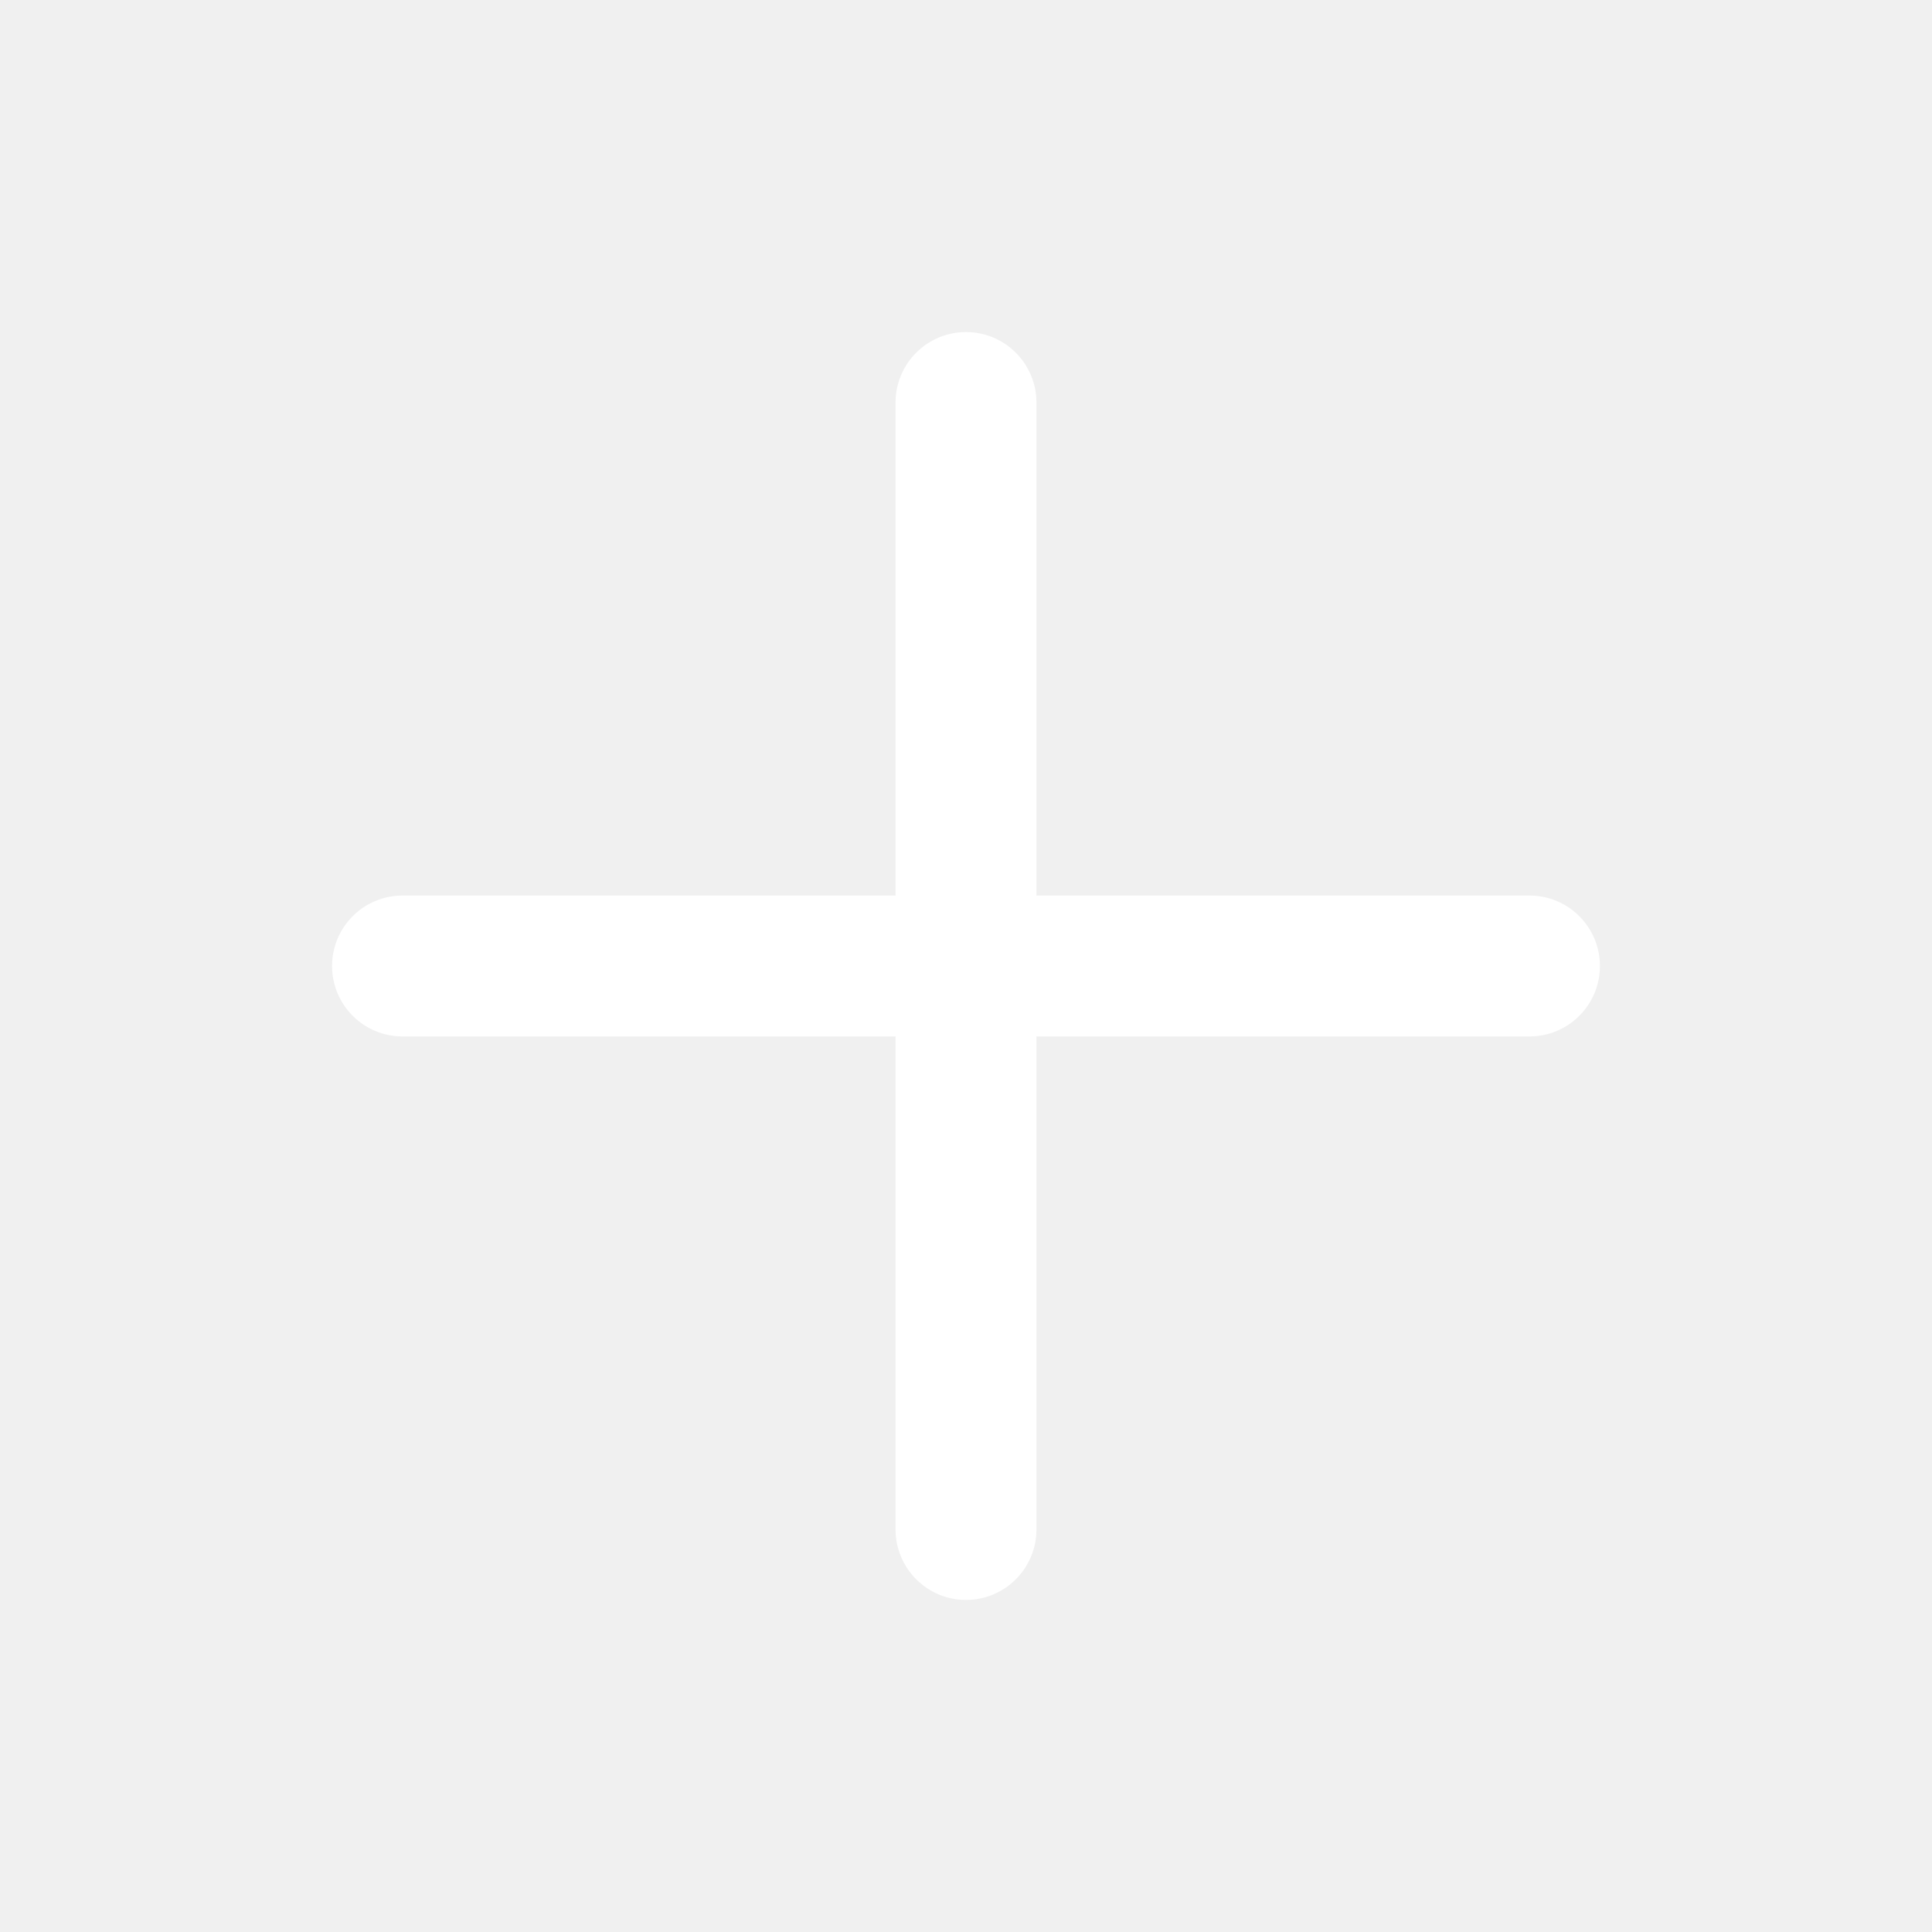
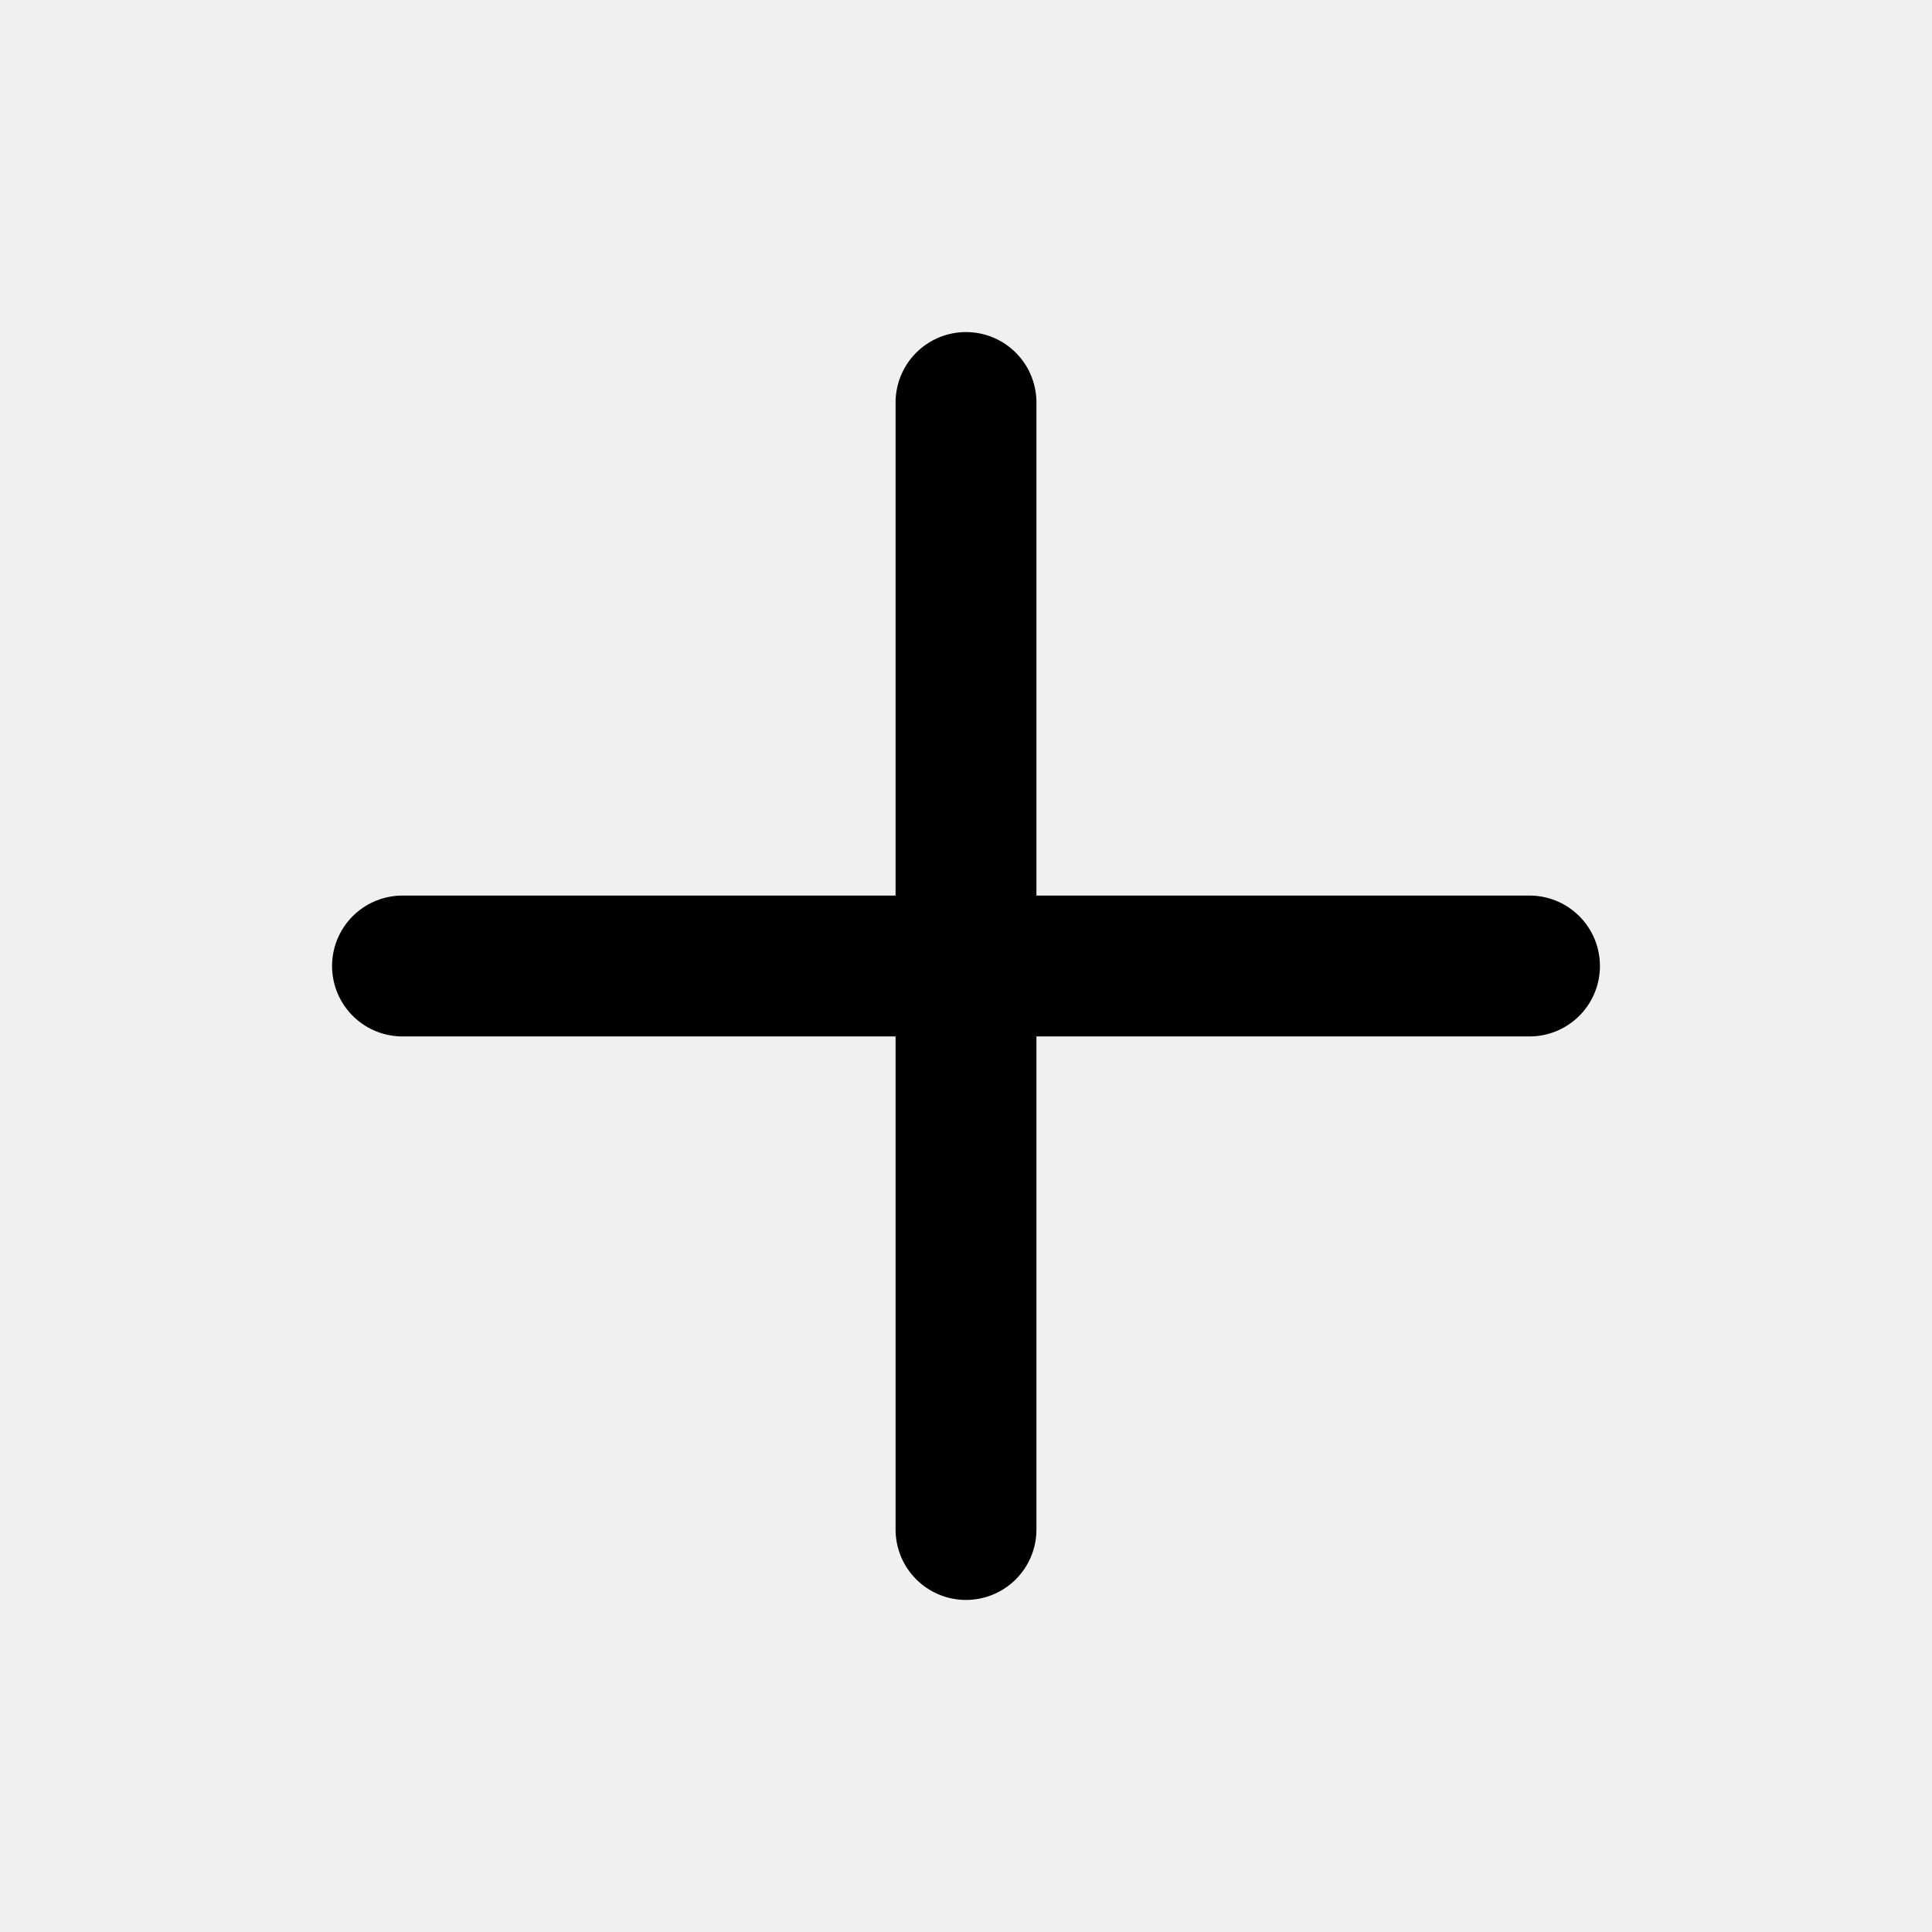
<svg xmlns="http://www.w3.org/2000/svg" width="24" height="24" viewBox="0 0 24 24" fill="none">
-   <path d="M11.125 19V12.875H5C4.517 12.875 4.125 12.483 4.125 12C4.125 11.517 4.517 11.125 5 11.125H11.125V5C11.125 4.517 11.517 4.125 12 4.125C12.483 4.125 12.875 4.517 12.875 5V11.125H19C19.483 11.125 19.875 11.517 19.875 12C19.875 12.483 19.483 12.875 19 12.875H12.875V19C12.875 19.483 12.483 19.875 12 19.875C11.517 19.875 11.125 19.483 11.125 19Z" fill="white" />
+   <path d="M5 12H19M12 5V19" stroke="black" stroke-width="1.75" stroke-linecap="round" stroke-linejoin="round" />
</svg>
